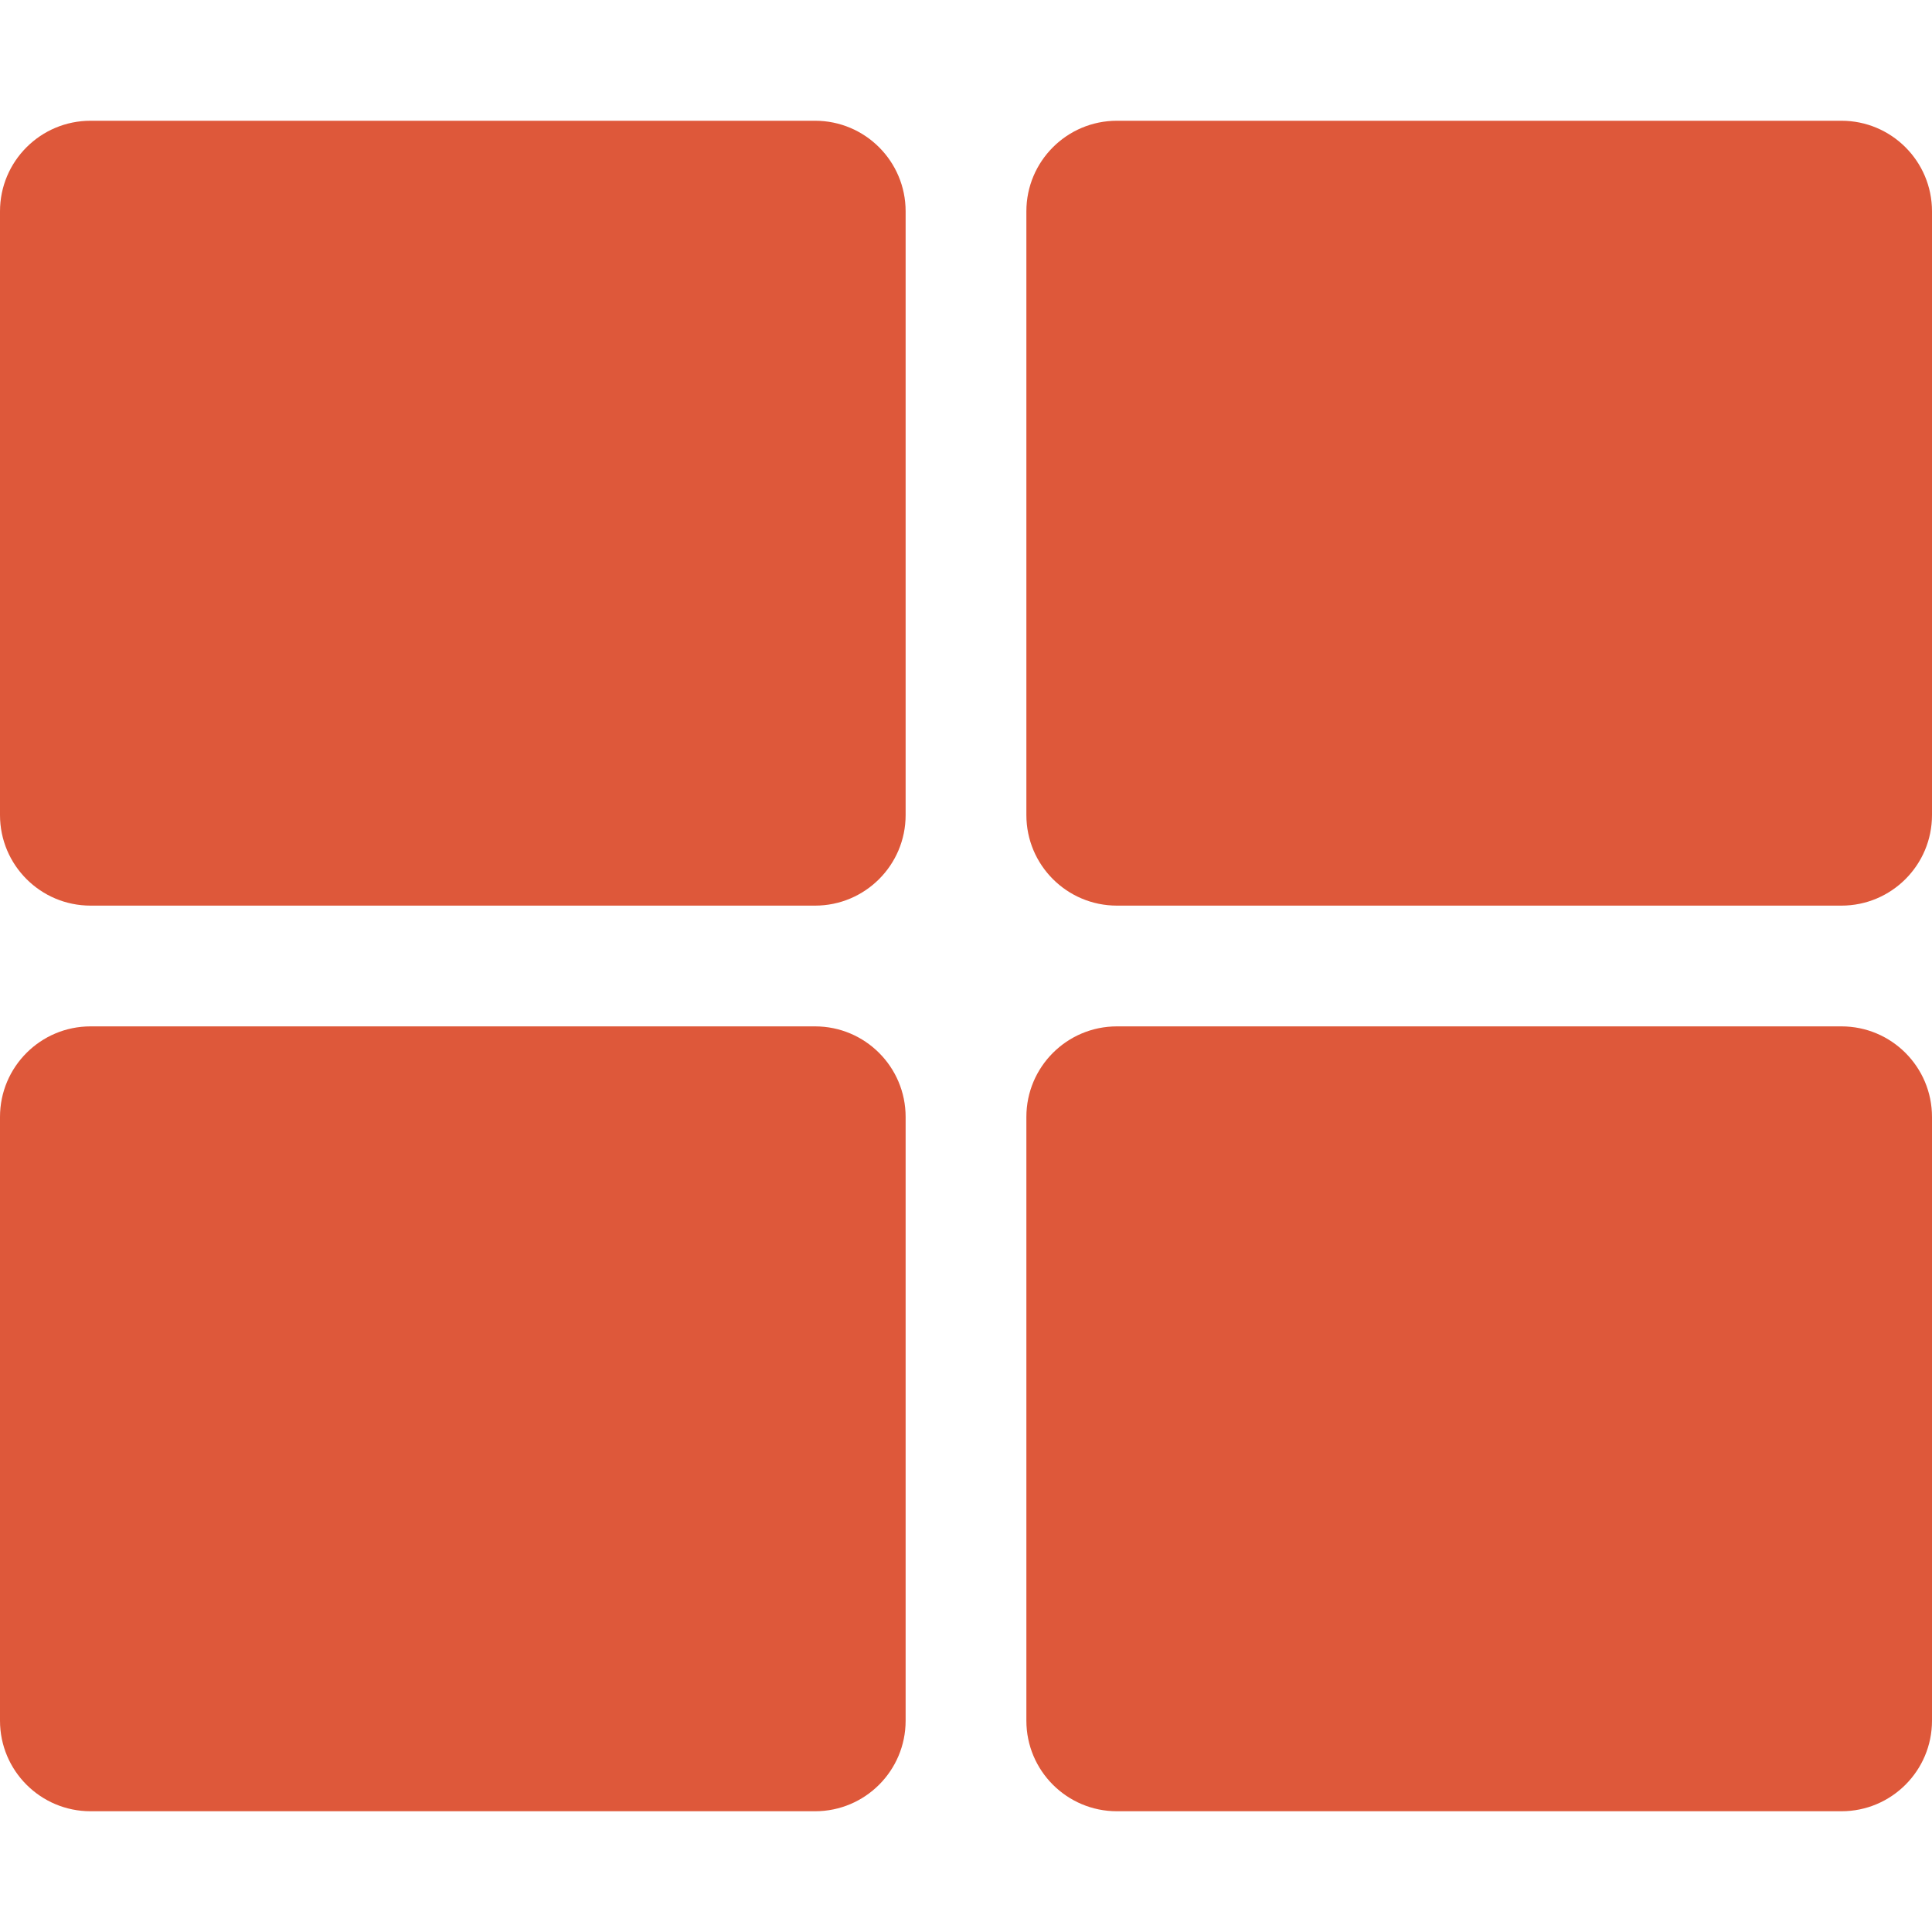
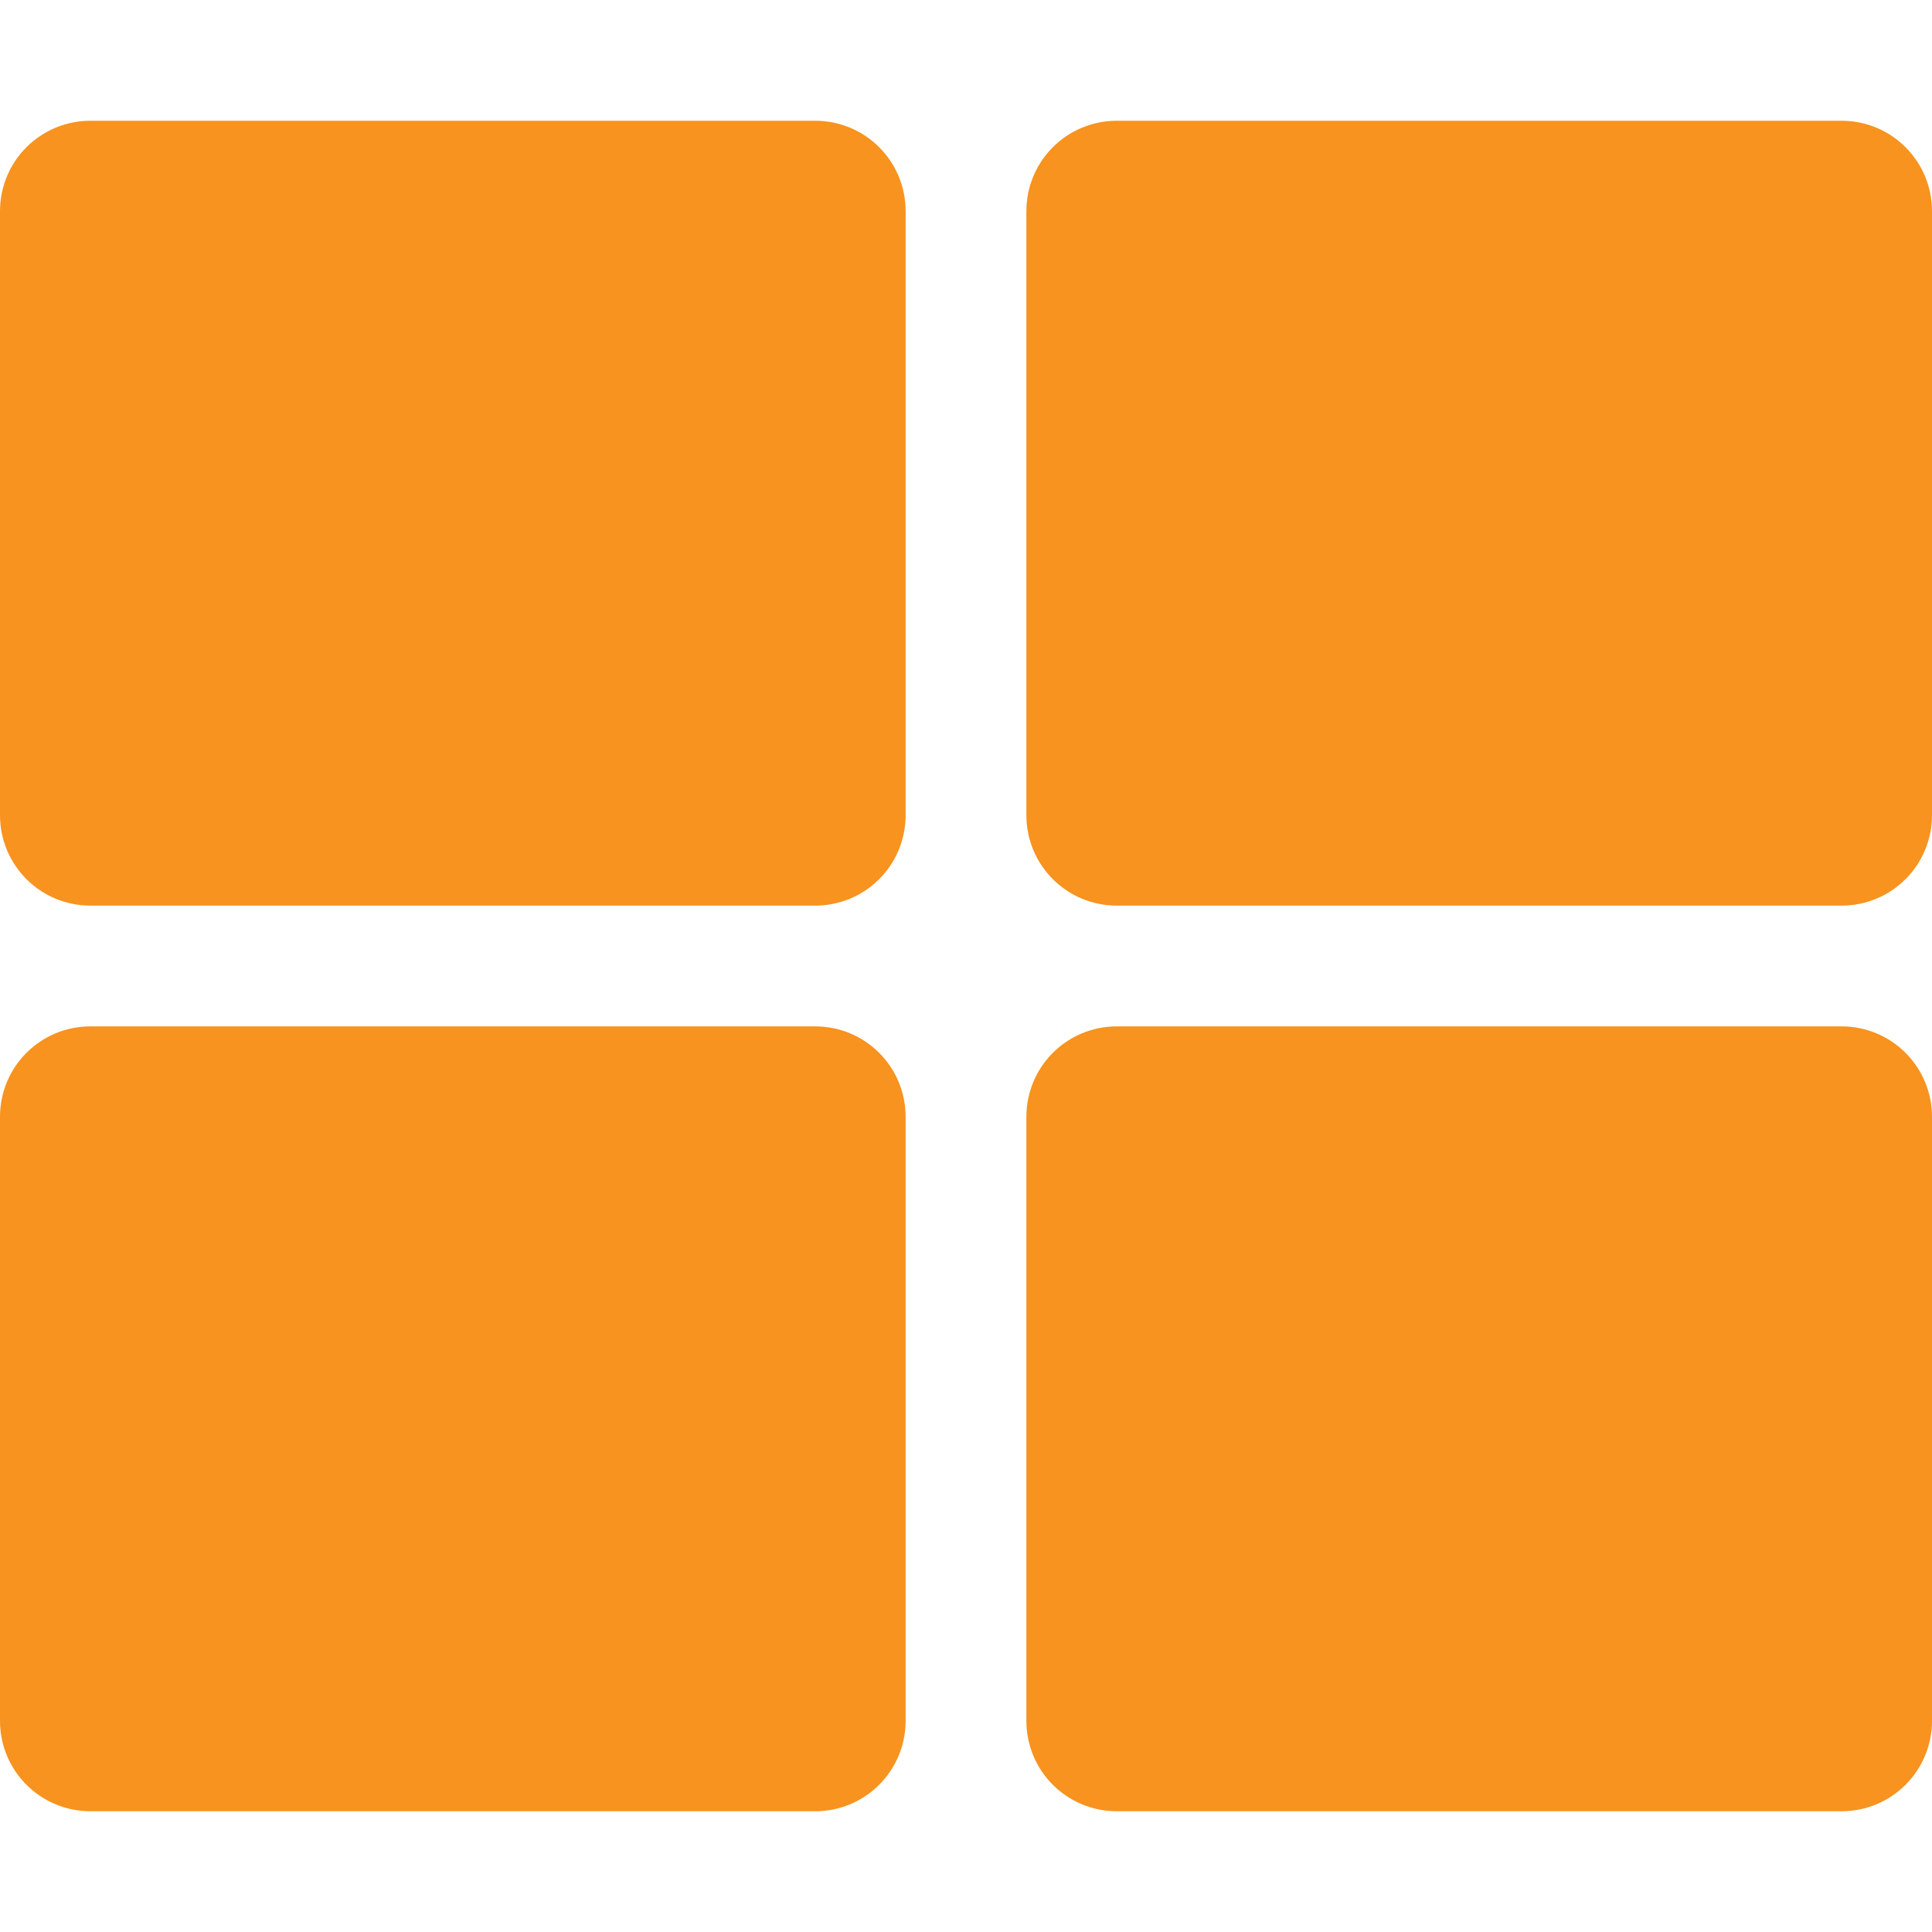
- <svg xmlns="http://www.w3.org/2000/svg" aria-hidden="true" focusable="false" data-prefix="fas" data-icon="th-large" class="svg-inline--fa fa-th-large fa-w-16" role="img" viewBox="0 0 512 512">
-   <path fill="#de583a" d="M296 32h192c13.255 0 24 10.745 24 24v160c0 13.255-10.745 24-24 24H296c-13.255 0-24-10.745-24-24V56c0-13.255 10.745-24 24-24zm-80 0H24C10.745 32 0 42.745 0 56v160c0 13.255 10.745 24 24 24h192c13.255 0 24-10.745 24-24V56c0-13.255-10.745-24-24-24zM0 296v160c0 13.255 10.745 24 24 24h192c13.255 0 24-10.745 24-24V296c0-13.255-10.745-24-24-24H24c-13.255 0-24 10.745-24 24zm296 184h192c13.255 0 24-10.745 24-24V296c0-13.255-10.745-24-24-24H296c-13.255 0-24 10.745-24 24v160c0 13.255 10.745 24 24 24z" />
+ <svg xmlns="http://www.w3.org/2000/svg" version="1.1" id="Layer_1" focusable="false" x="0px" y="0px" viewBox="0 0 512 512" style="enable-background:new 0 0 512 512;" xml:space="preserve">
+   <style type="text/css">
+ 	.st0{fill:#F7931E;}
+ </style>
+   <path class="st0" d="M296,32h192c13.3,0,24,10.7,24,24v160c0,13.3-10.7,24-24,24H296c-13.3,0-24-10.7-24-24V56  C272,42.7,282.7,32,296,32z M216,32H24C10.7,32,0,42.7,0,56v160c0,13.3,10.7,24,24,24h192c13.3,0,24-10.7,24-24V56  C240,42.7,229.3,32,216,32z M0,296v160c0,13.3,10.7,24,24,24h192c13.3,0,24-10.7,24-24V296c0-13.3-10.7-24-24-24H24  C10.7,272,0,282.7,0,296z M296,480h192c13.3,0,24-10.7,24-24V296c0-13.3-10.7-24-24-24H296c-13.3,0-24,10.7-24,24v160  C272,469.3,282.7,480,296,480z" />
</svg>
